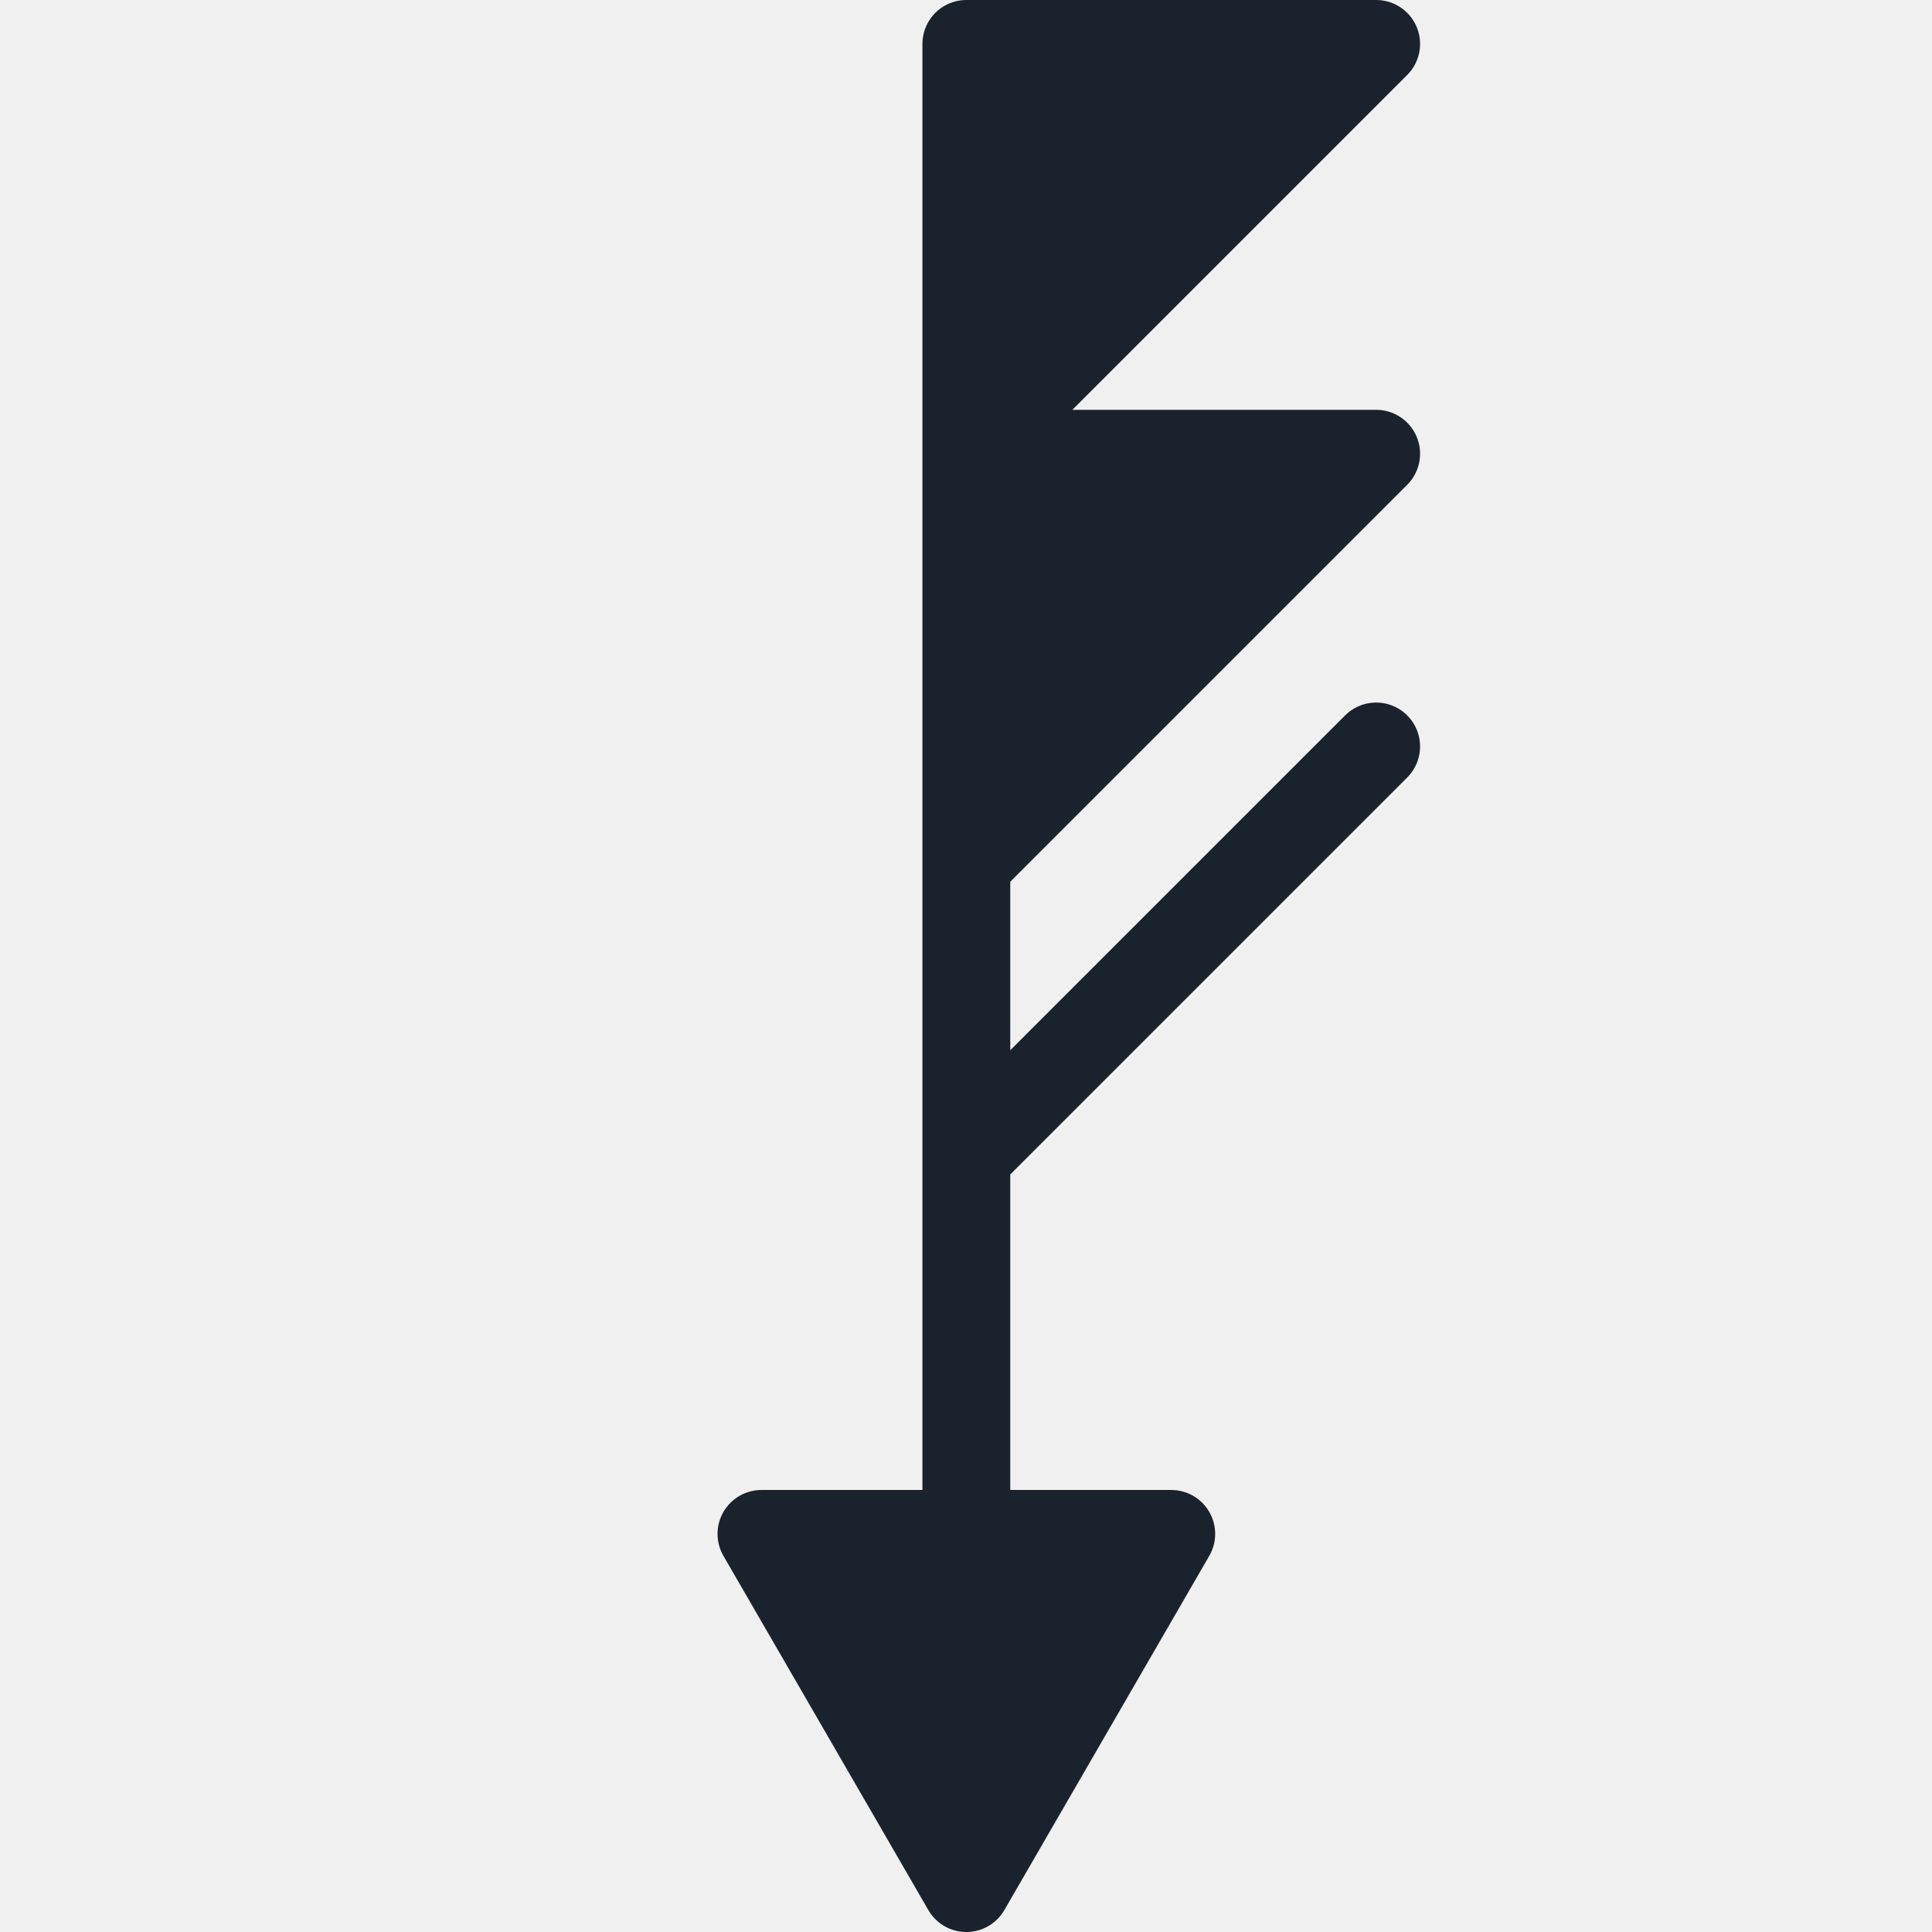
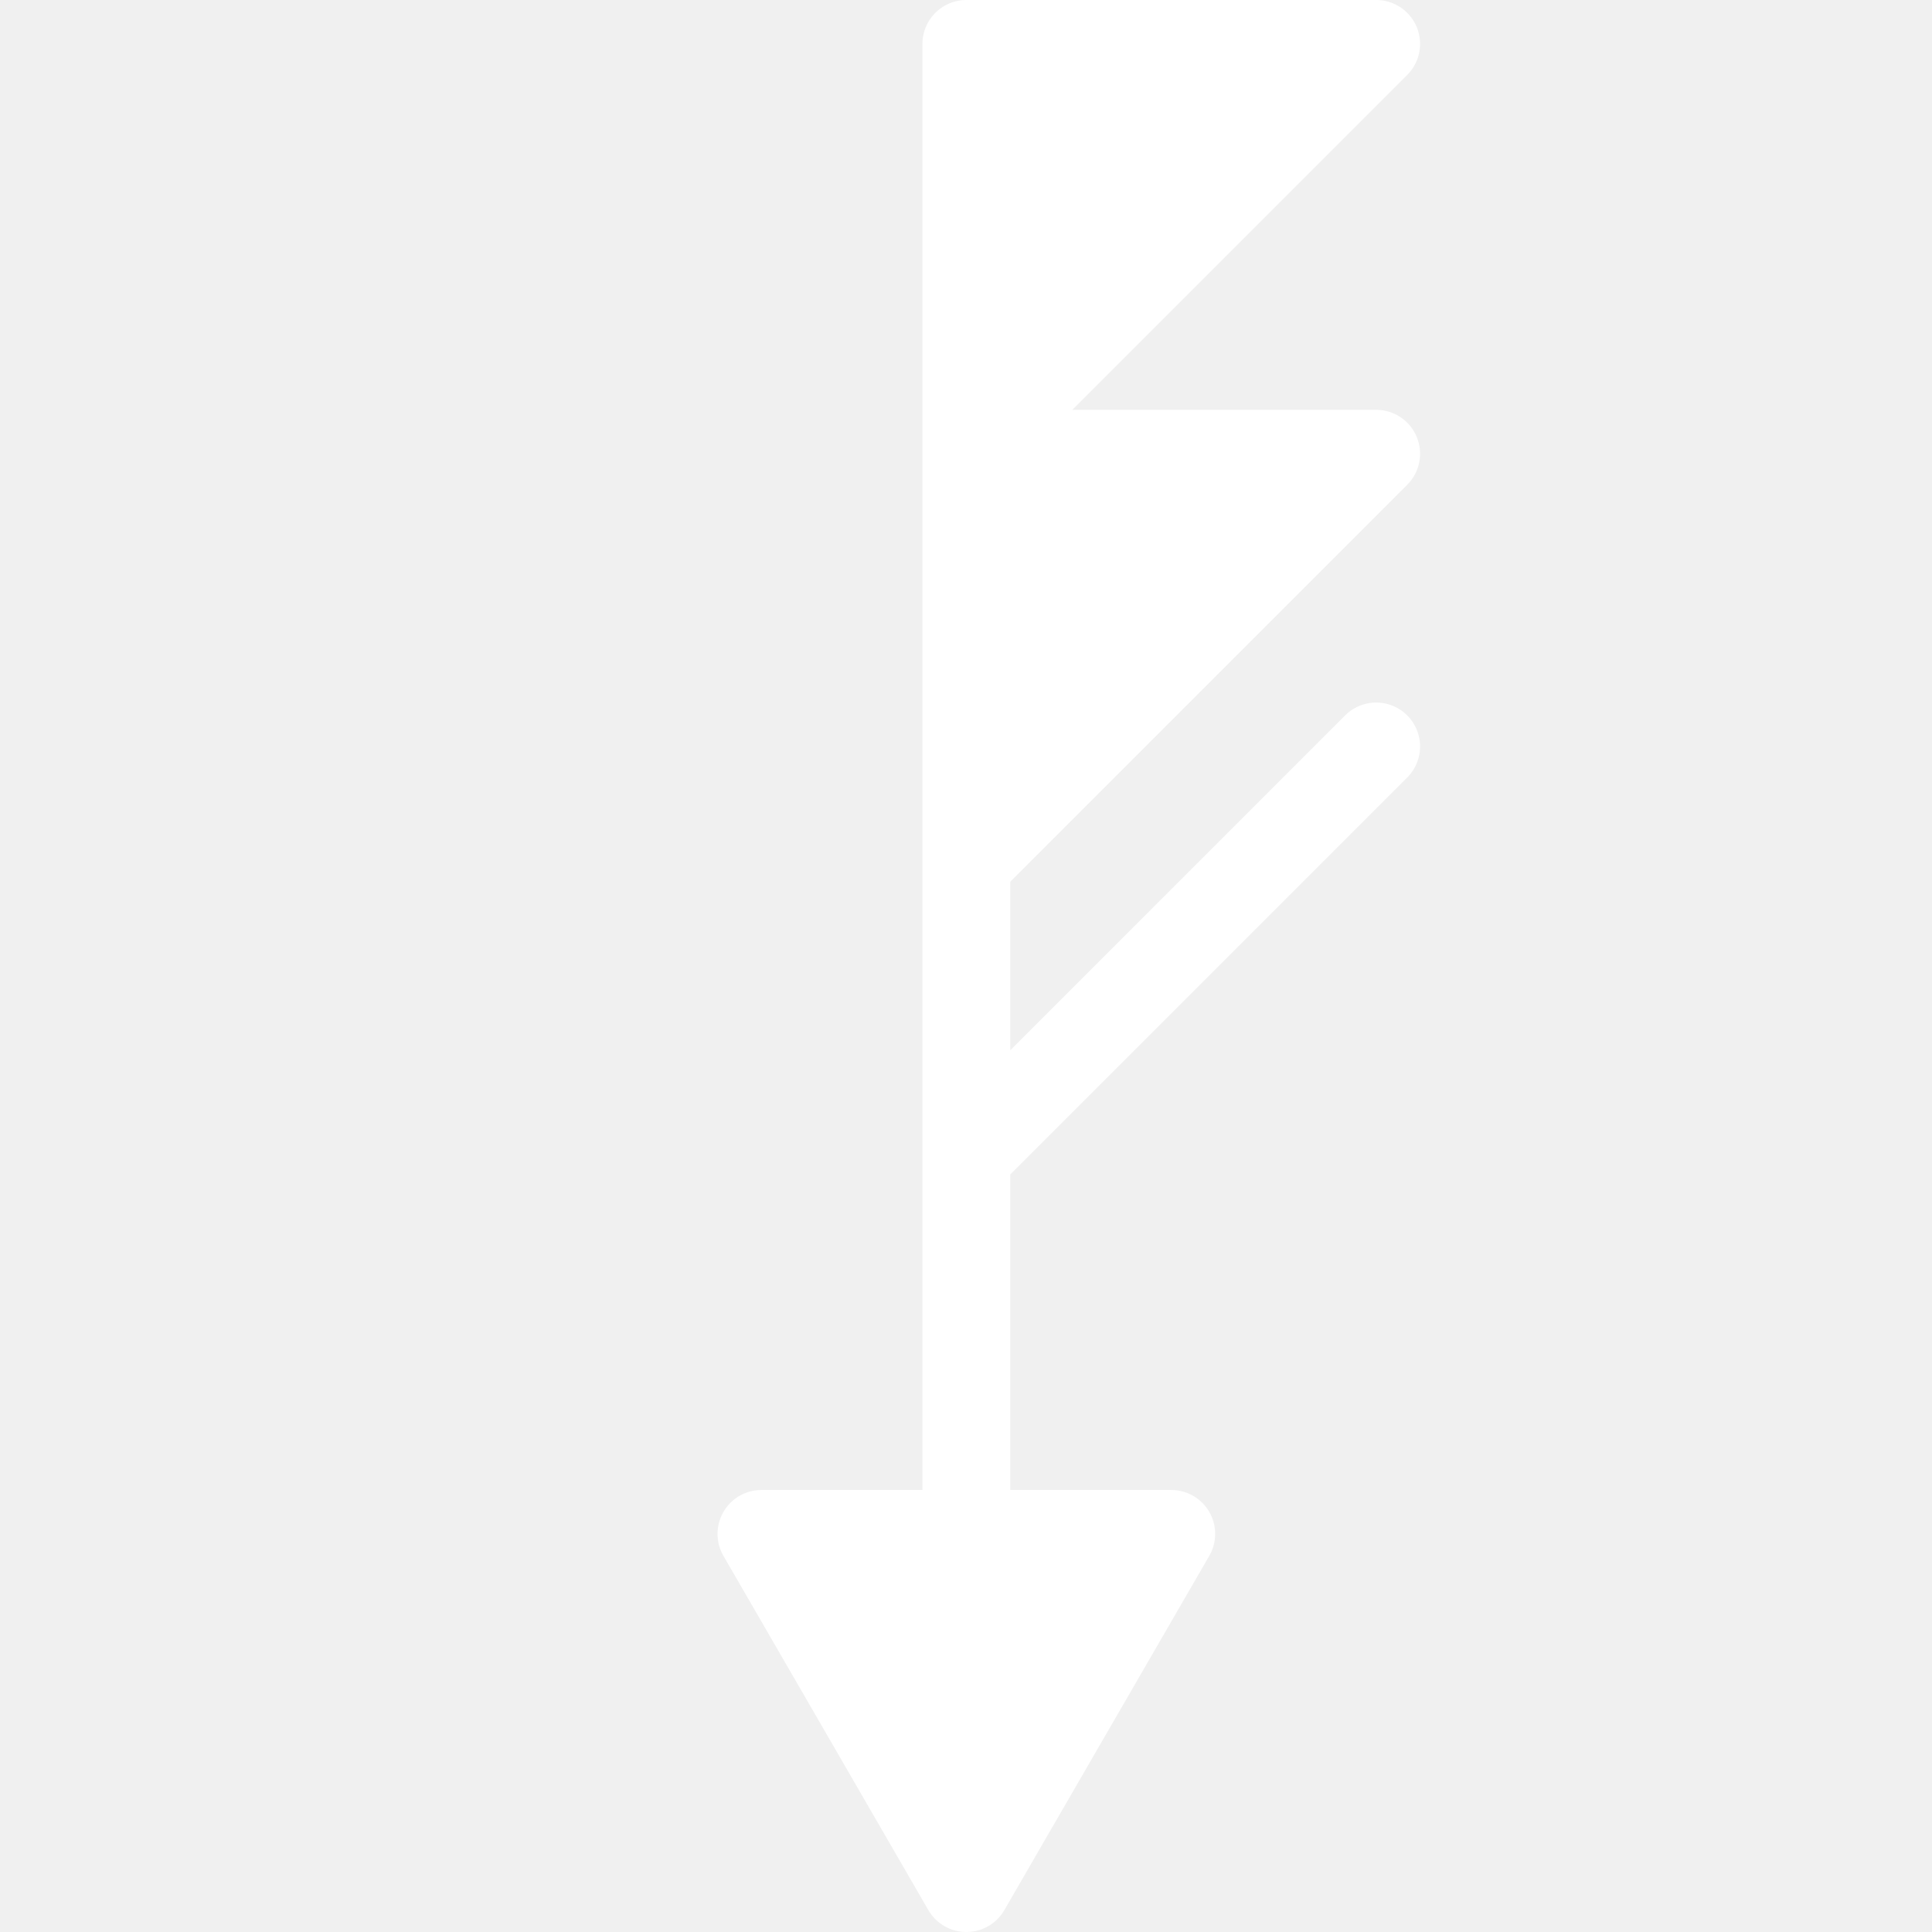
<svg xmlns="http://www.w3.org/2000/svg" viewBox="0 0 66 66" version="1.1" id="svg1" width="66" height="66">
  <defs id="defs1" />
  <style type="text/css" id="style1">
-         .svg-wb{fill:#1A232D;stroke:#1A232D;stroke-width:3;stroke-linecap:round;stroke-linejoin:round;stroke-miterlimit:10;}
+         .svg-wb{fill:#FFFFFF;stroke:#FFFFFF;stroke-width:3;stroke-linecap:round;stroke-linejoin:round;stroke-miterlimit:10;}
    </style>
  <path class="svg-wb" d="m 33.012,51.5 v -50 m 0,0 h 14 l -14,14 z m 0,14 h 14 l -14,14 z m 0,24 14,-14 m -14,39 7,-12.1 h -14 z" id="path1" />
</svg>
